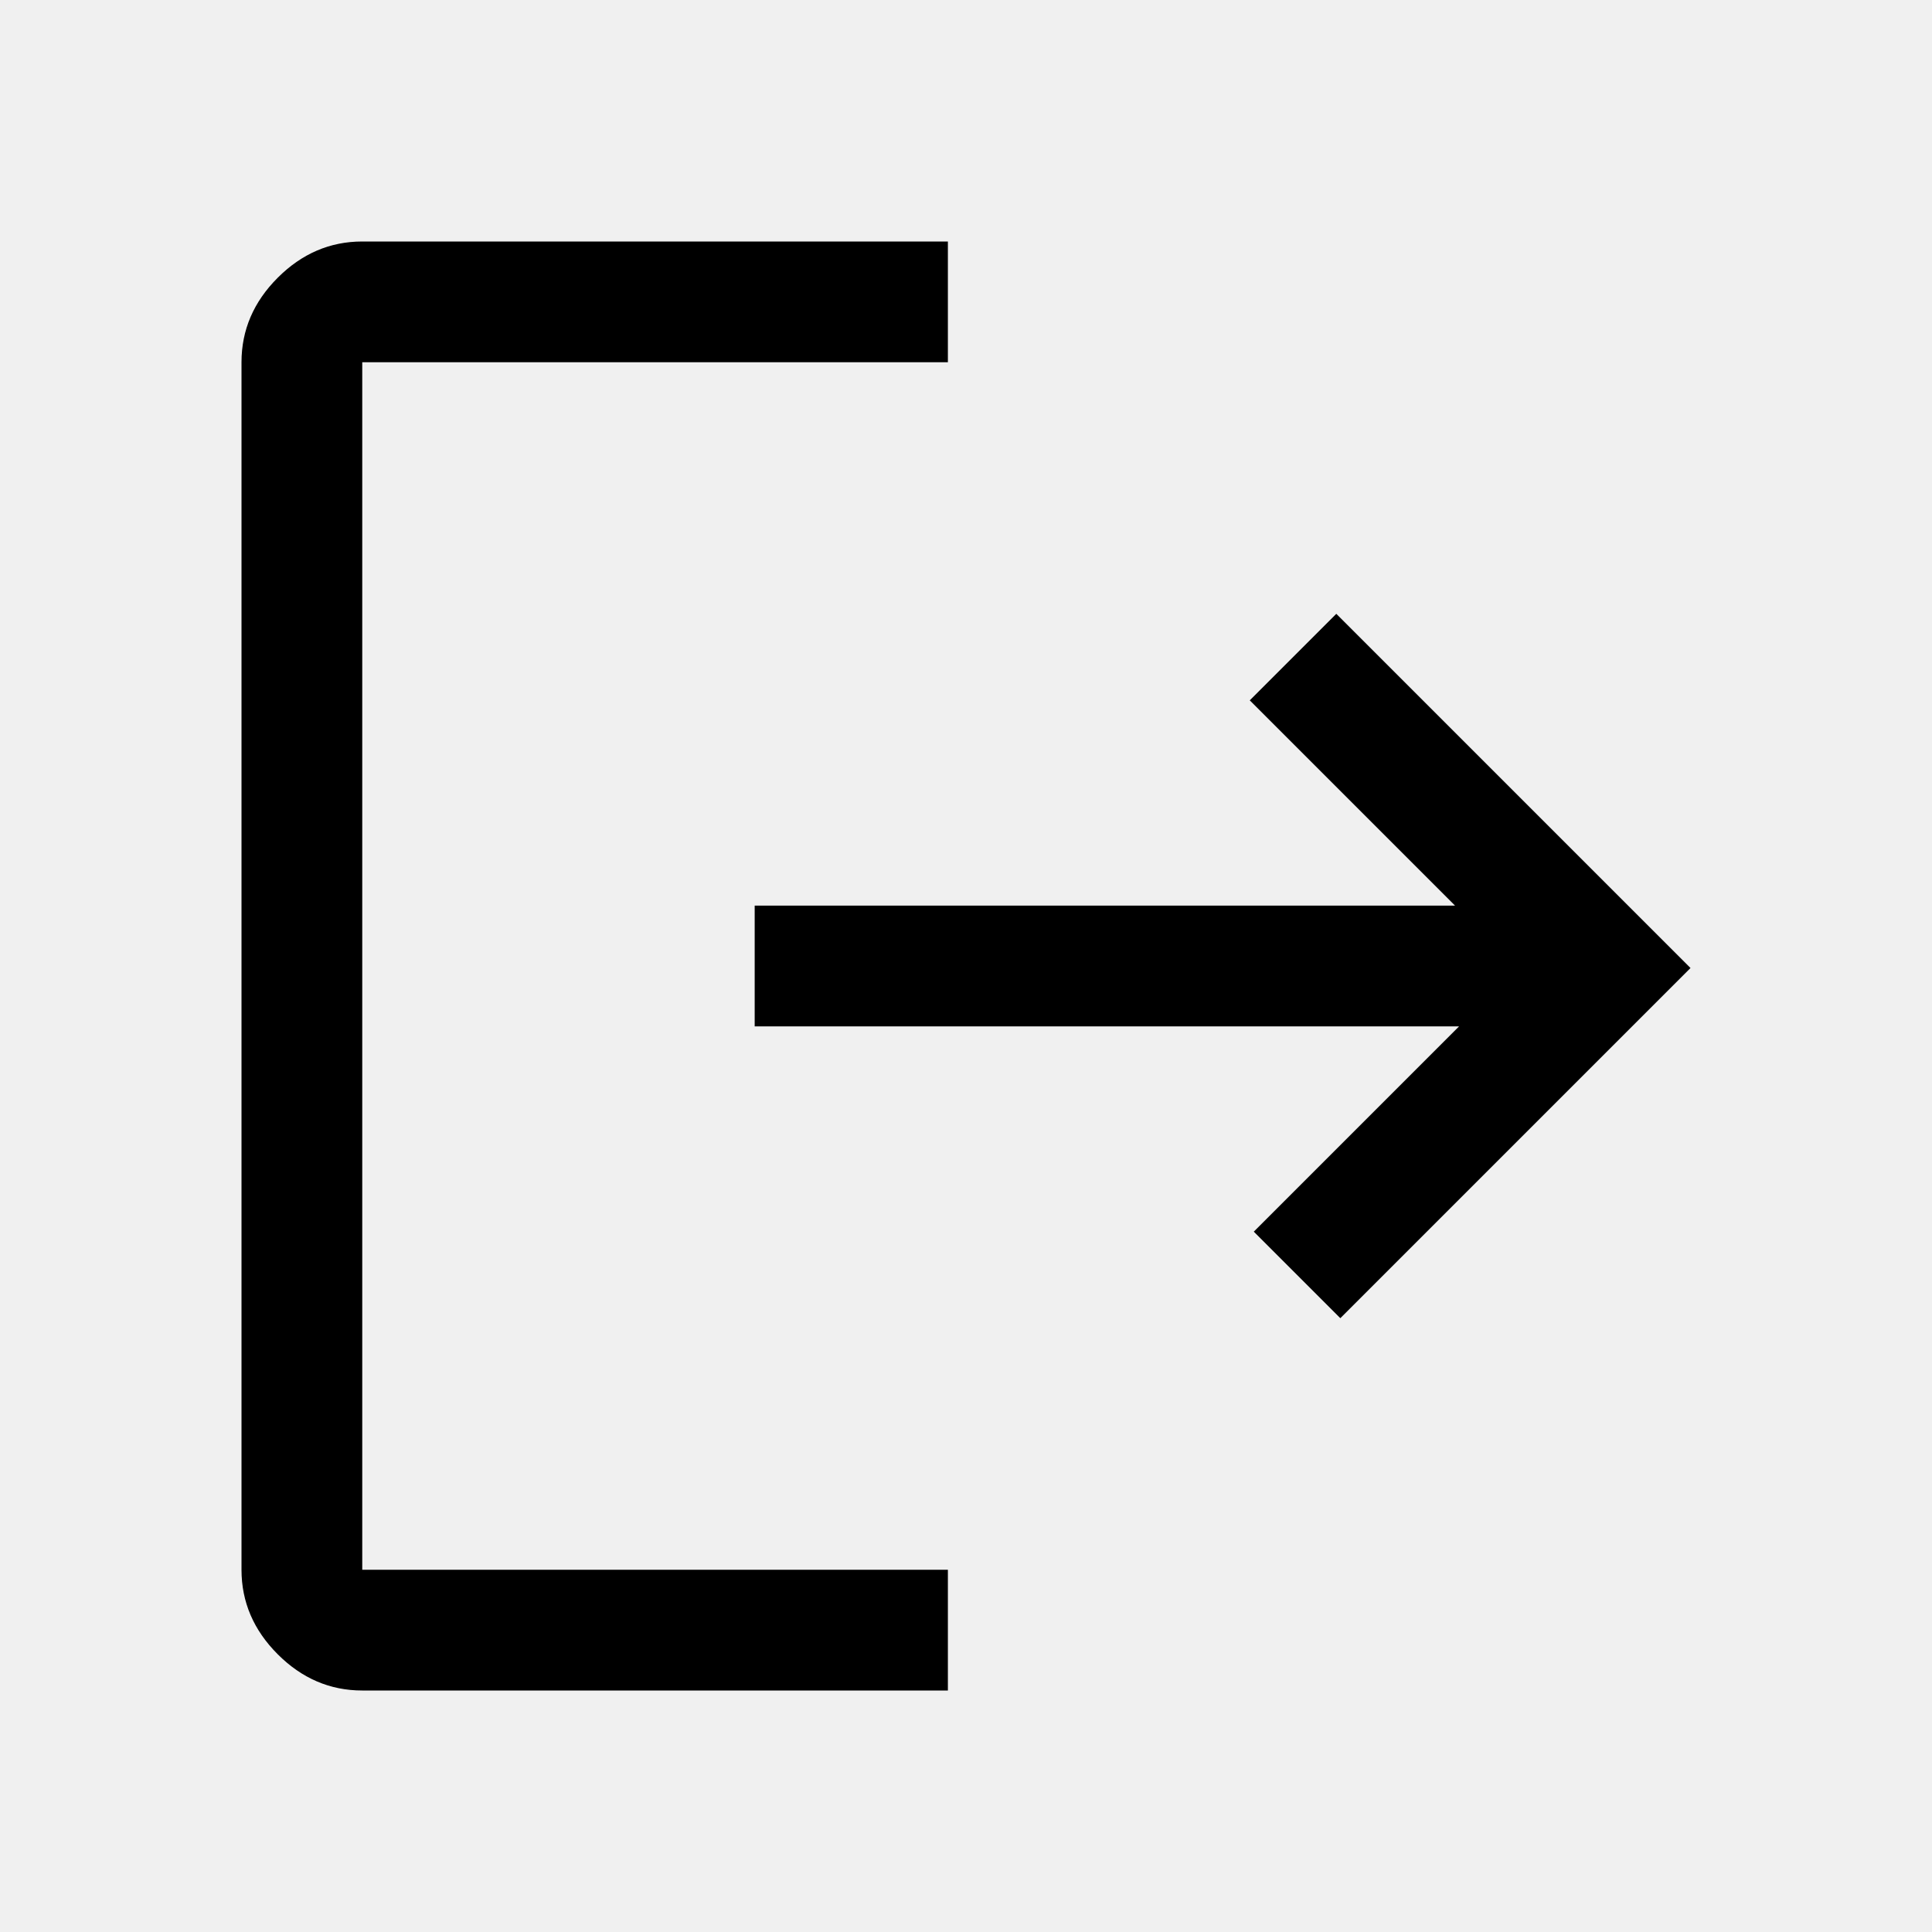
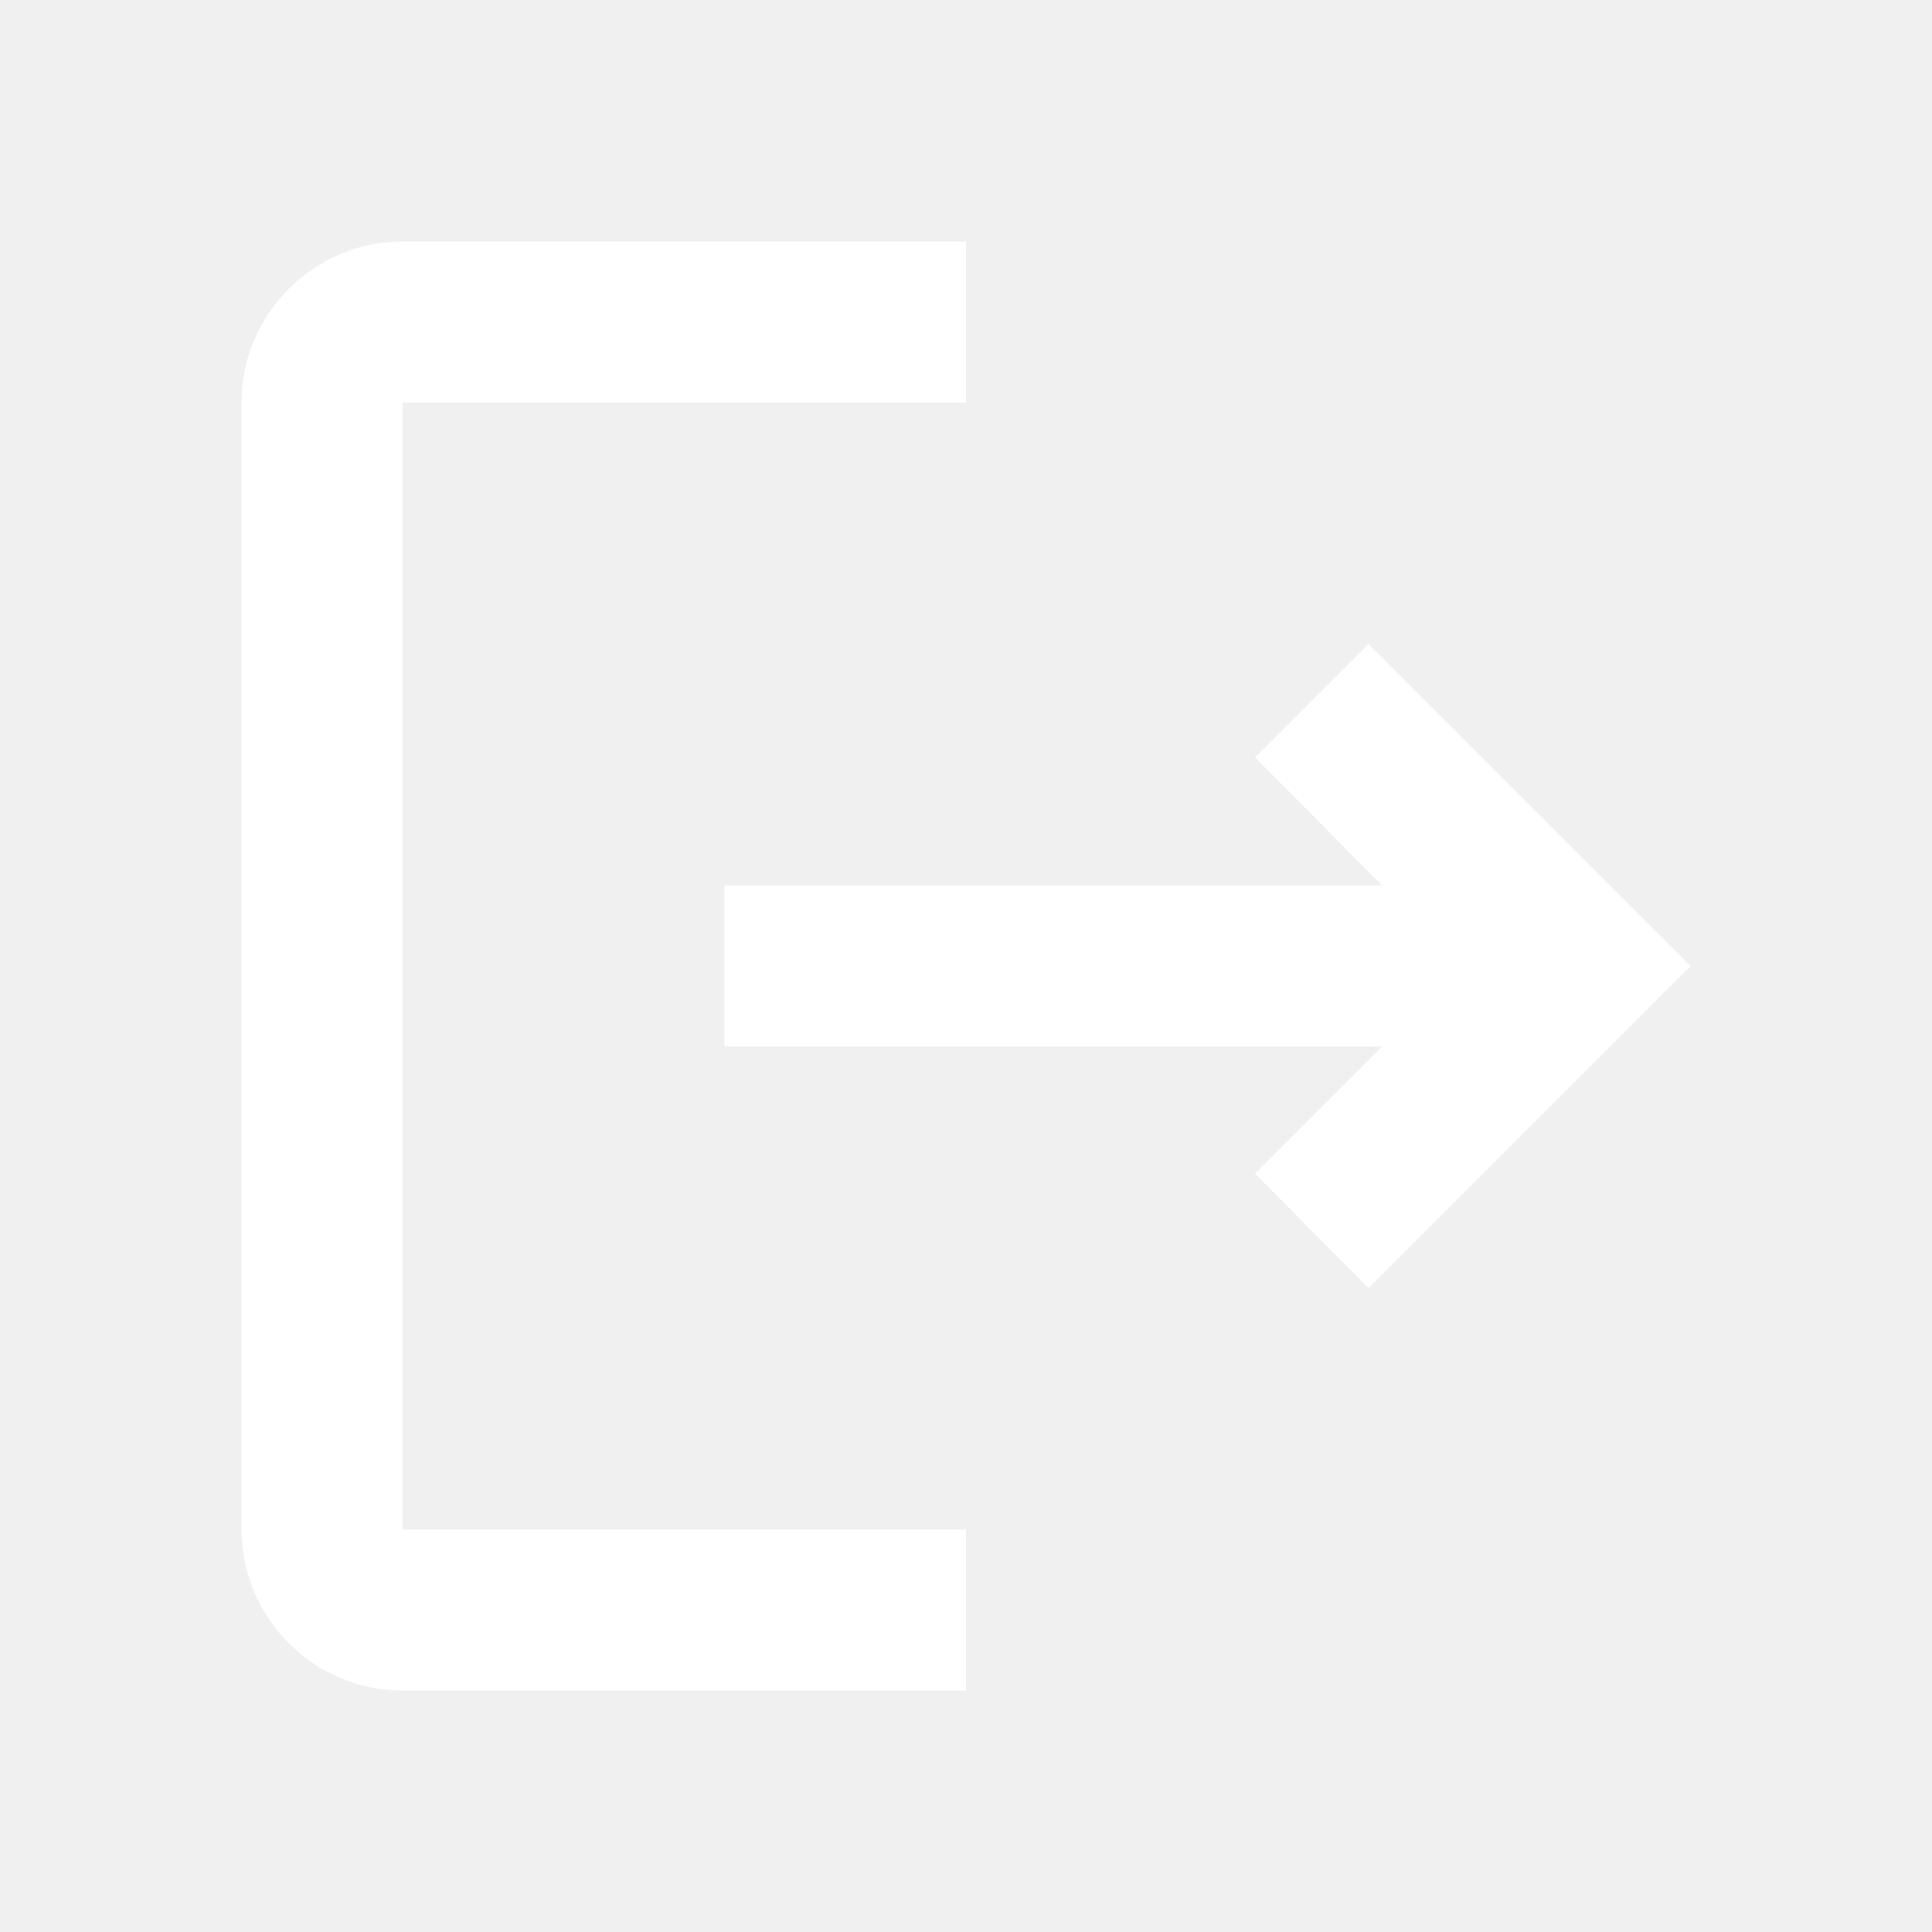
- <svg xmlns="http://www.w3.org/2000/svg" height="48" width="48">
-   <path d="M9 42q-1.2 0-2.1-.9Q6 40.2 6 39V9q0-1.2.9-2.1Q7.8 6 9 6h14.55v3H9v30h14.55v3Zm24.3-9.25-2.15-2.15 5.1-5.1h-17.5v-3h17.4l-5.1-5.1 2.15-2.15 8.8 8.8Z" />
+ <svg xmlns="http://www.w3.org/2000/svg" enable-background="new 0 0 24 24" height="24px" viewBox="0 0 24 24" width="24px" fill="#FFFFFF">
+   <g>
+     <path d="M0,0h24v24H0V0z" fill="none" />
+   </g>
+   <g>
+     <path d="M17,8l-1.41,1.41L17.17,11H9v2h8.17l-1.58,1.58L17,16l4-4L17,8z M5,5h7V3H5C3.9,3,3,3.9,3,5v14c0,1.1,0.9,2,2,2h7v-2H5V5z" />
+   </g>
</svg>
